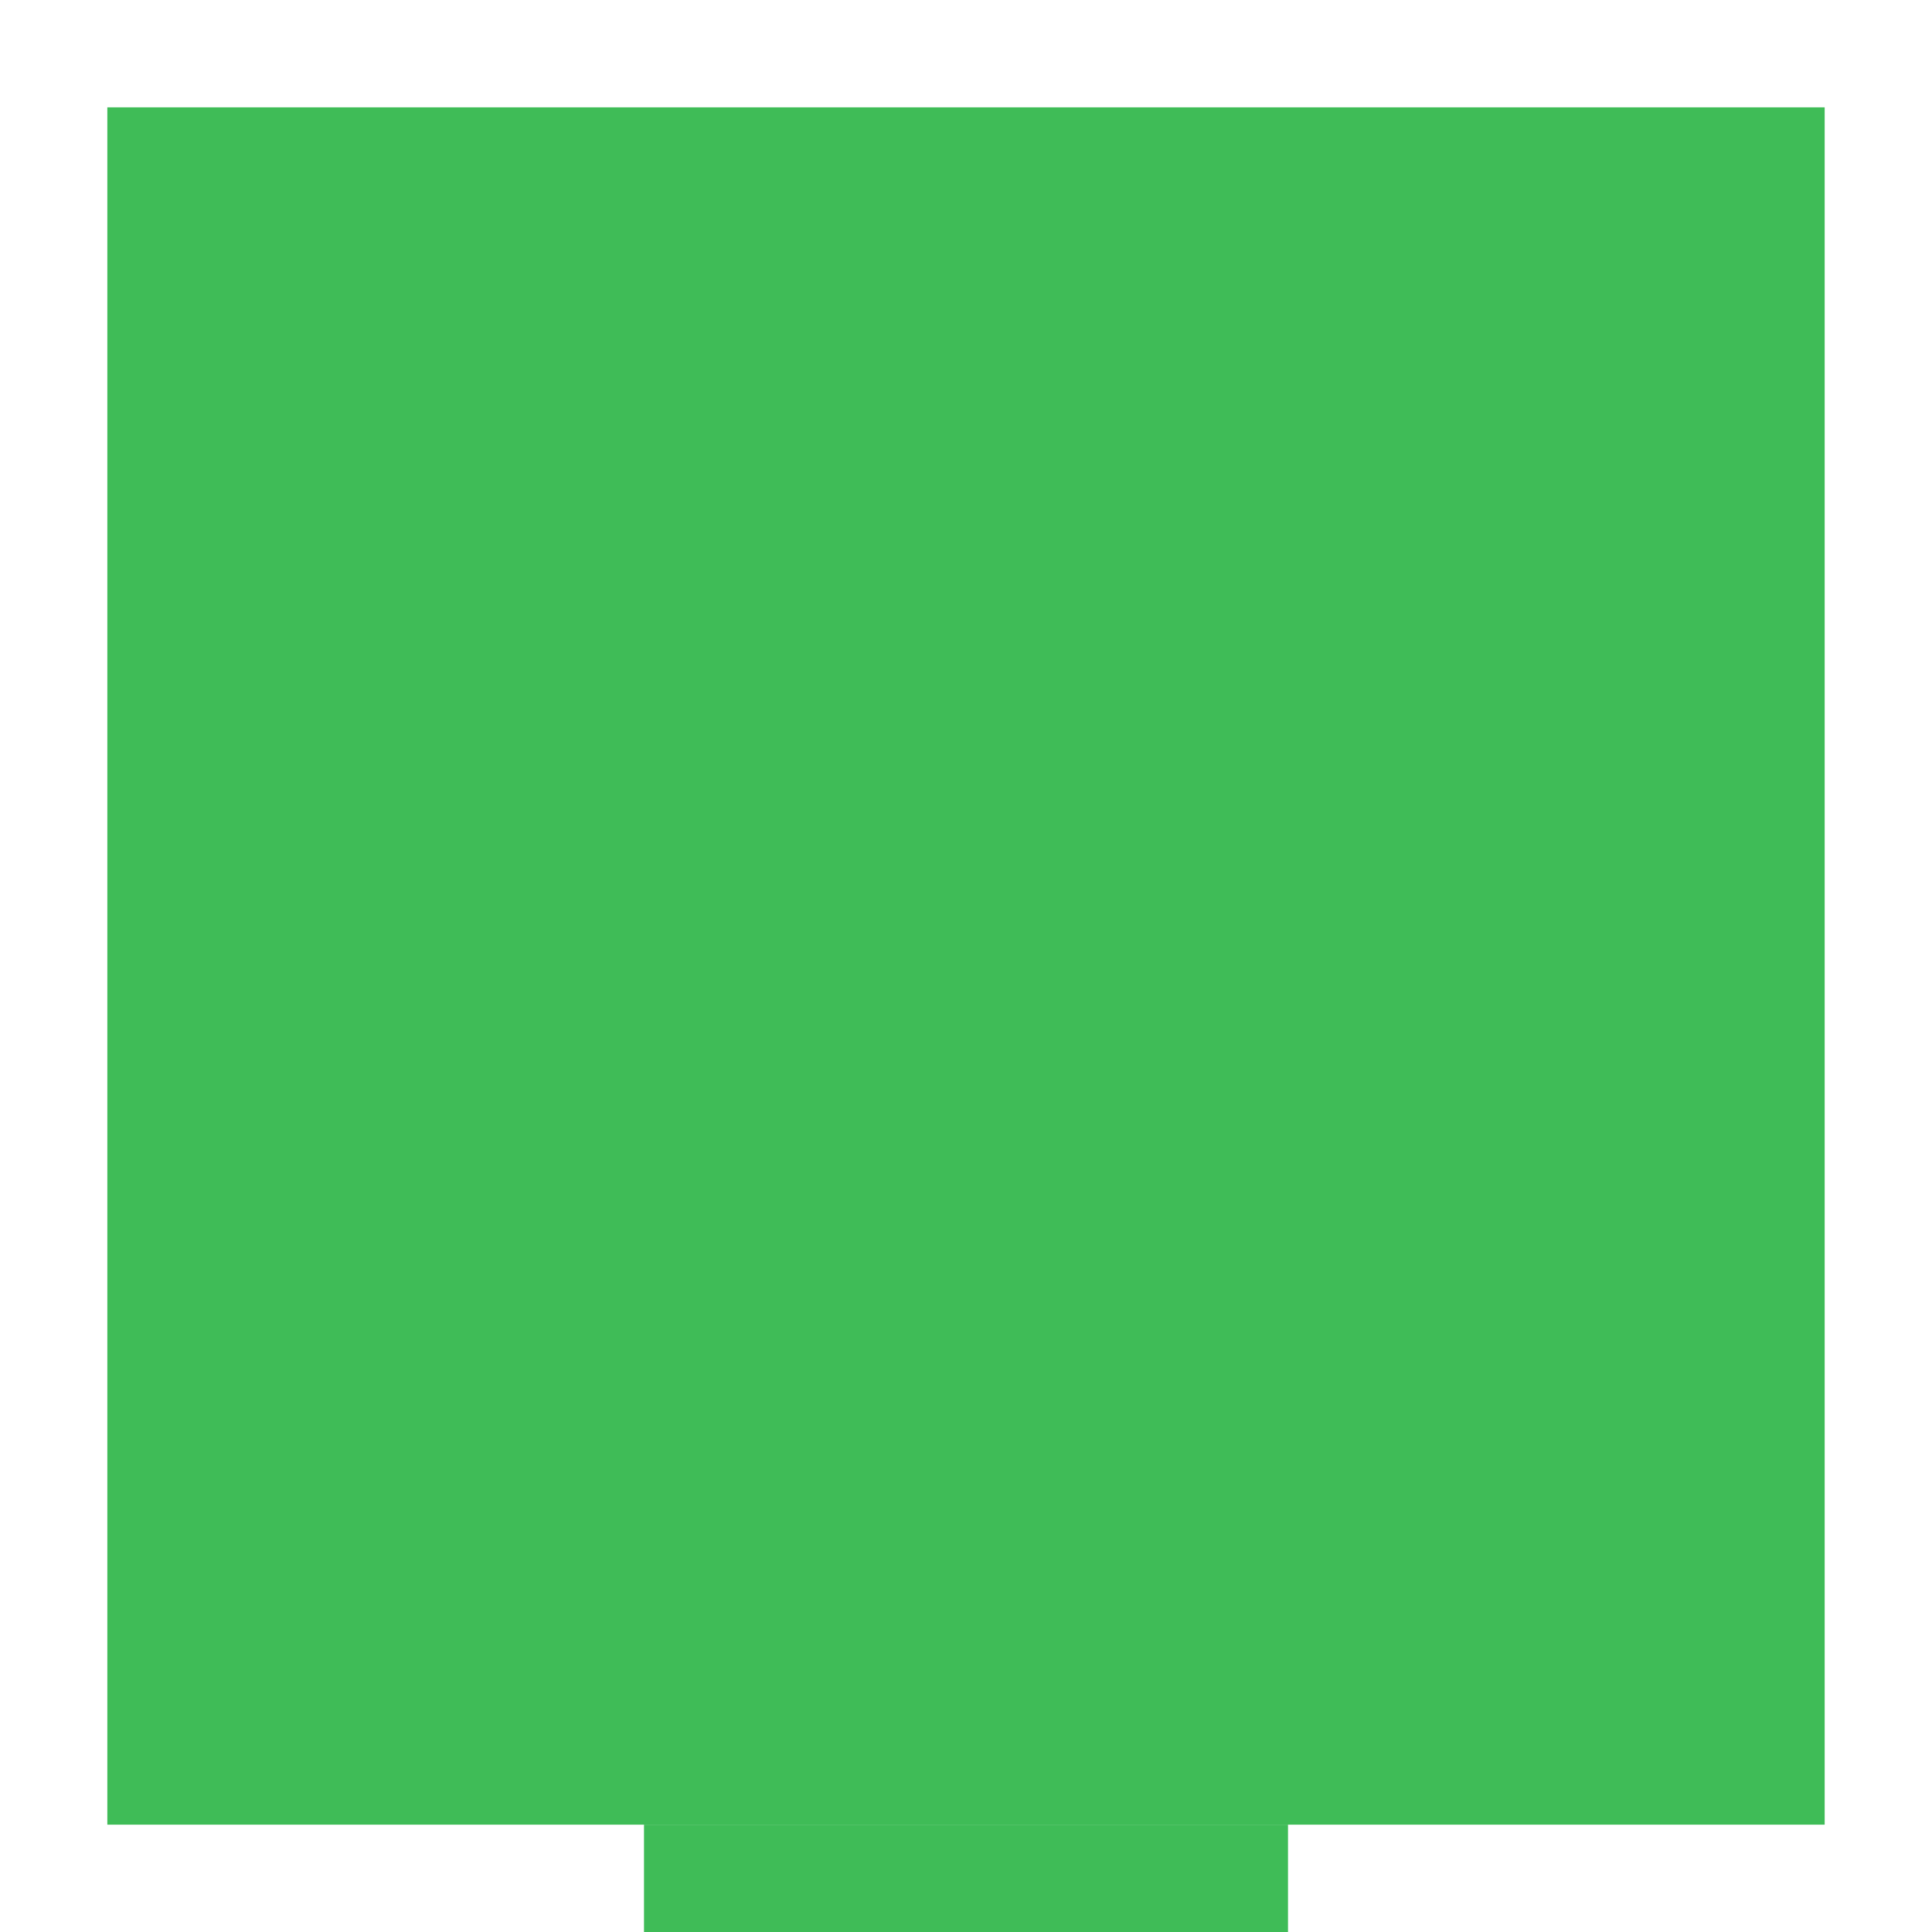
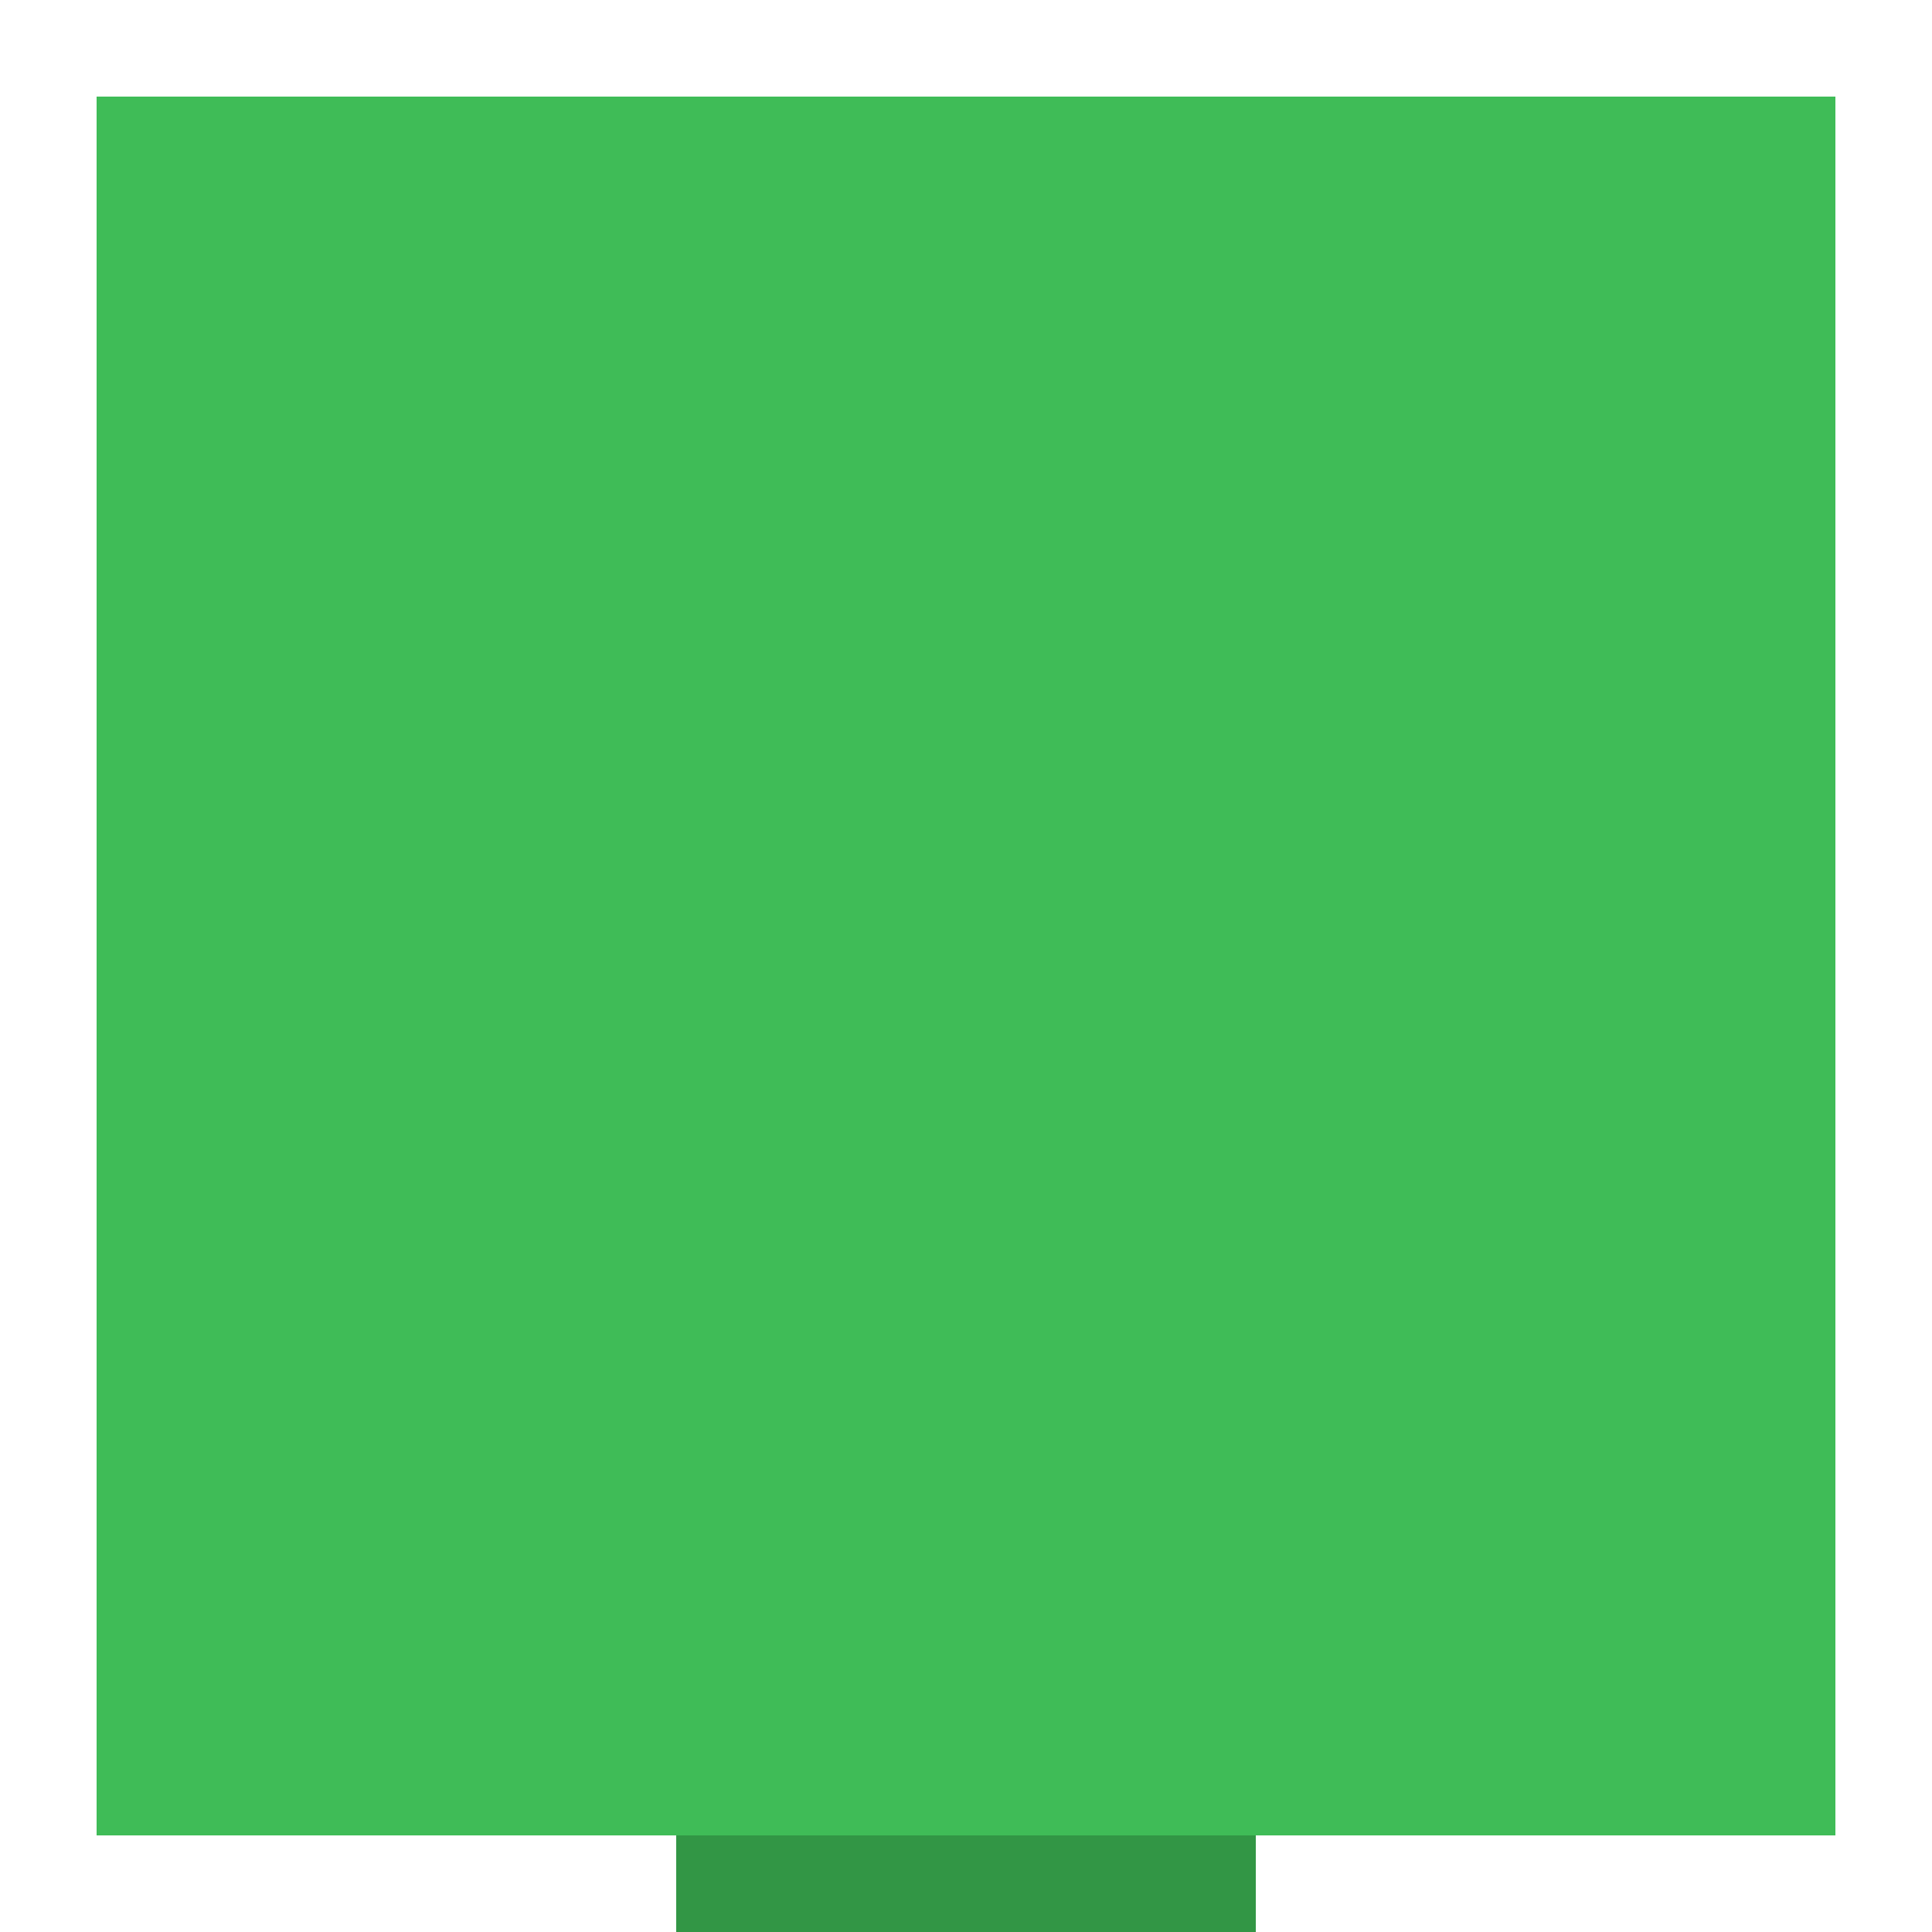
- <svg xmlns="http://www.w3.org/2000/svg" height="72px" width="72px" viewBox="0 0 72 72" version="1.1">
-   <rect x="4" y="4" width="64" height="64" style="fill:#3fbc57;" />
-   <rect x="24" y="68" width="24" height="4" style="fill:#3fbc57;" />
+ <svg xmlns="http://www.w3.org/2000/svg" height="80px" width="80px" viewBox="0 0 80 80" version="1.1">
+   <rect x="4" y="4" width="72" height="72" style="fill:#3fbc57;" />
+   <rect x="28" y="76" width="24" height="4" style="fill:#329645;" />
</svg>
